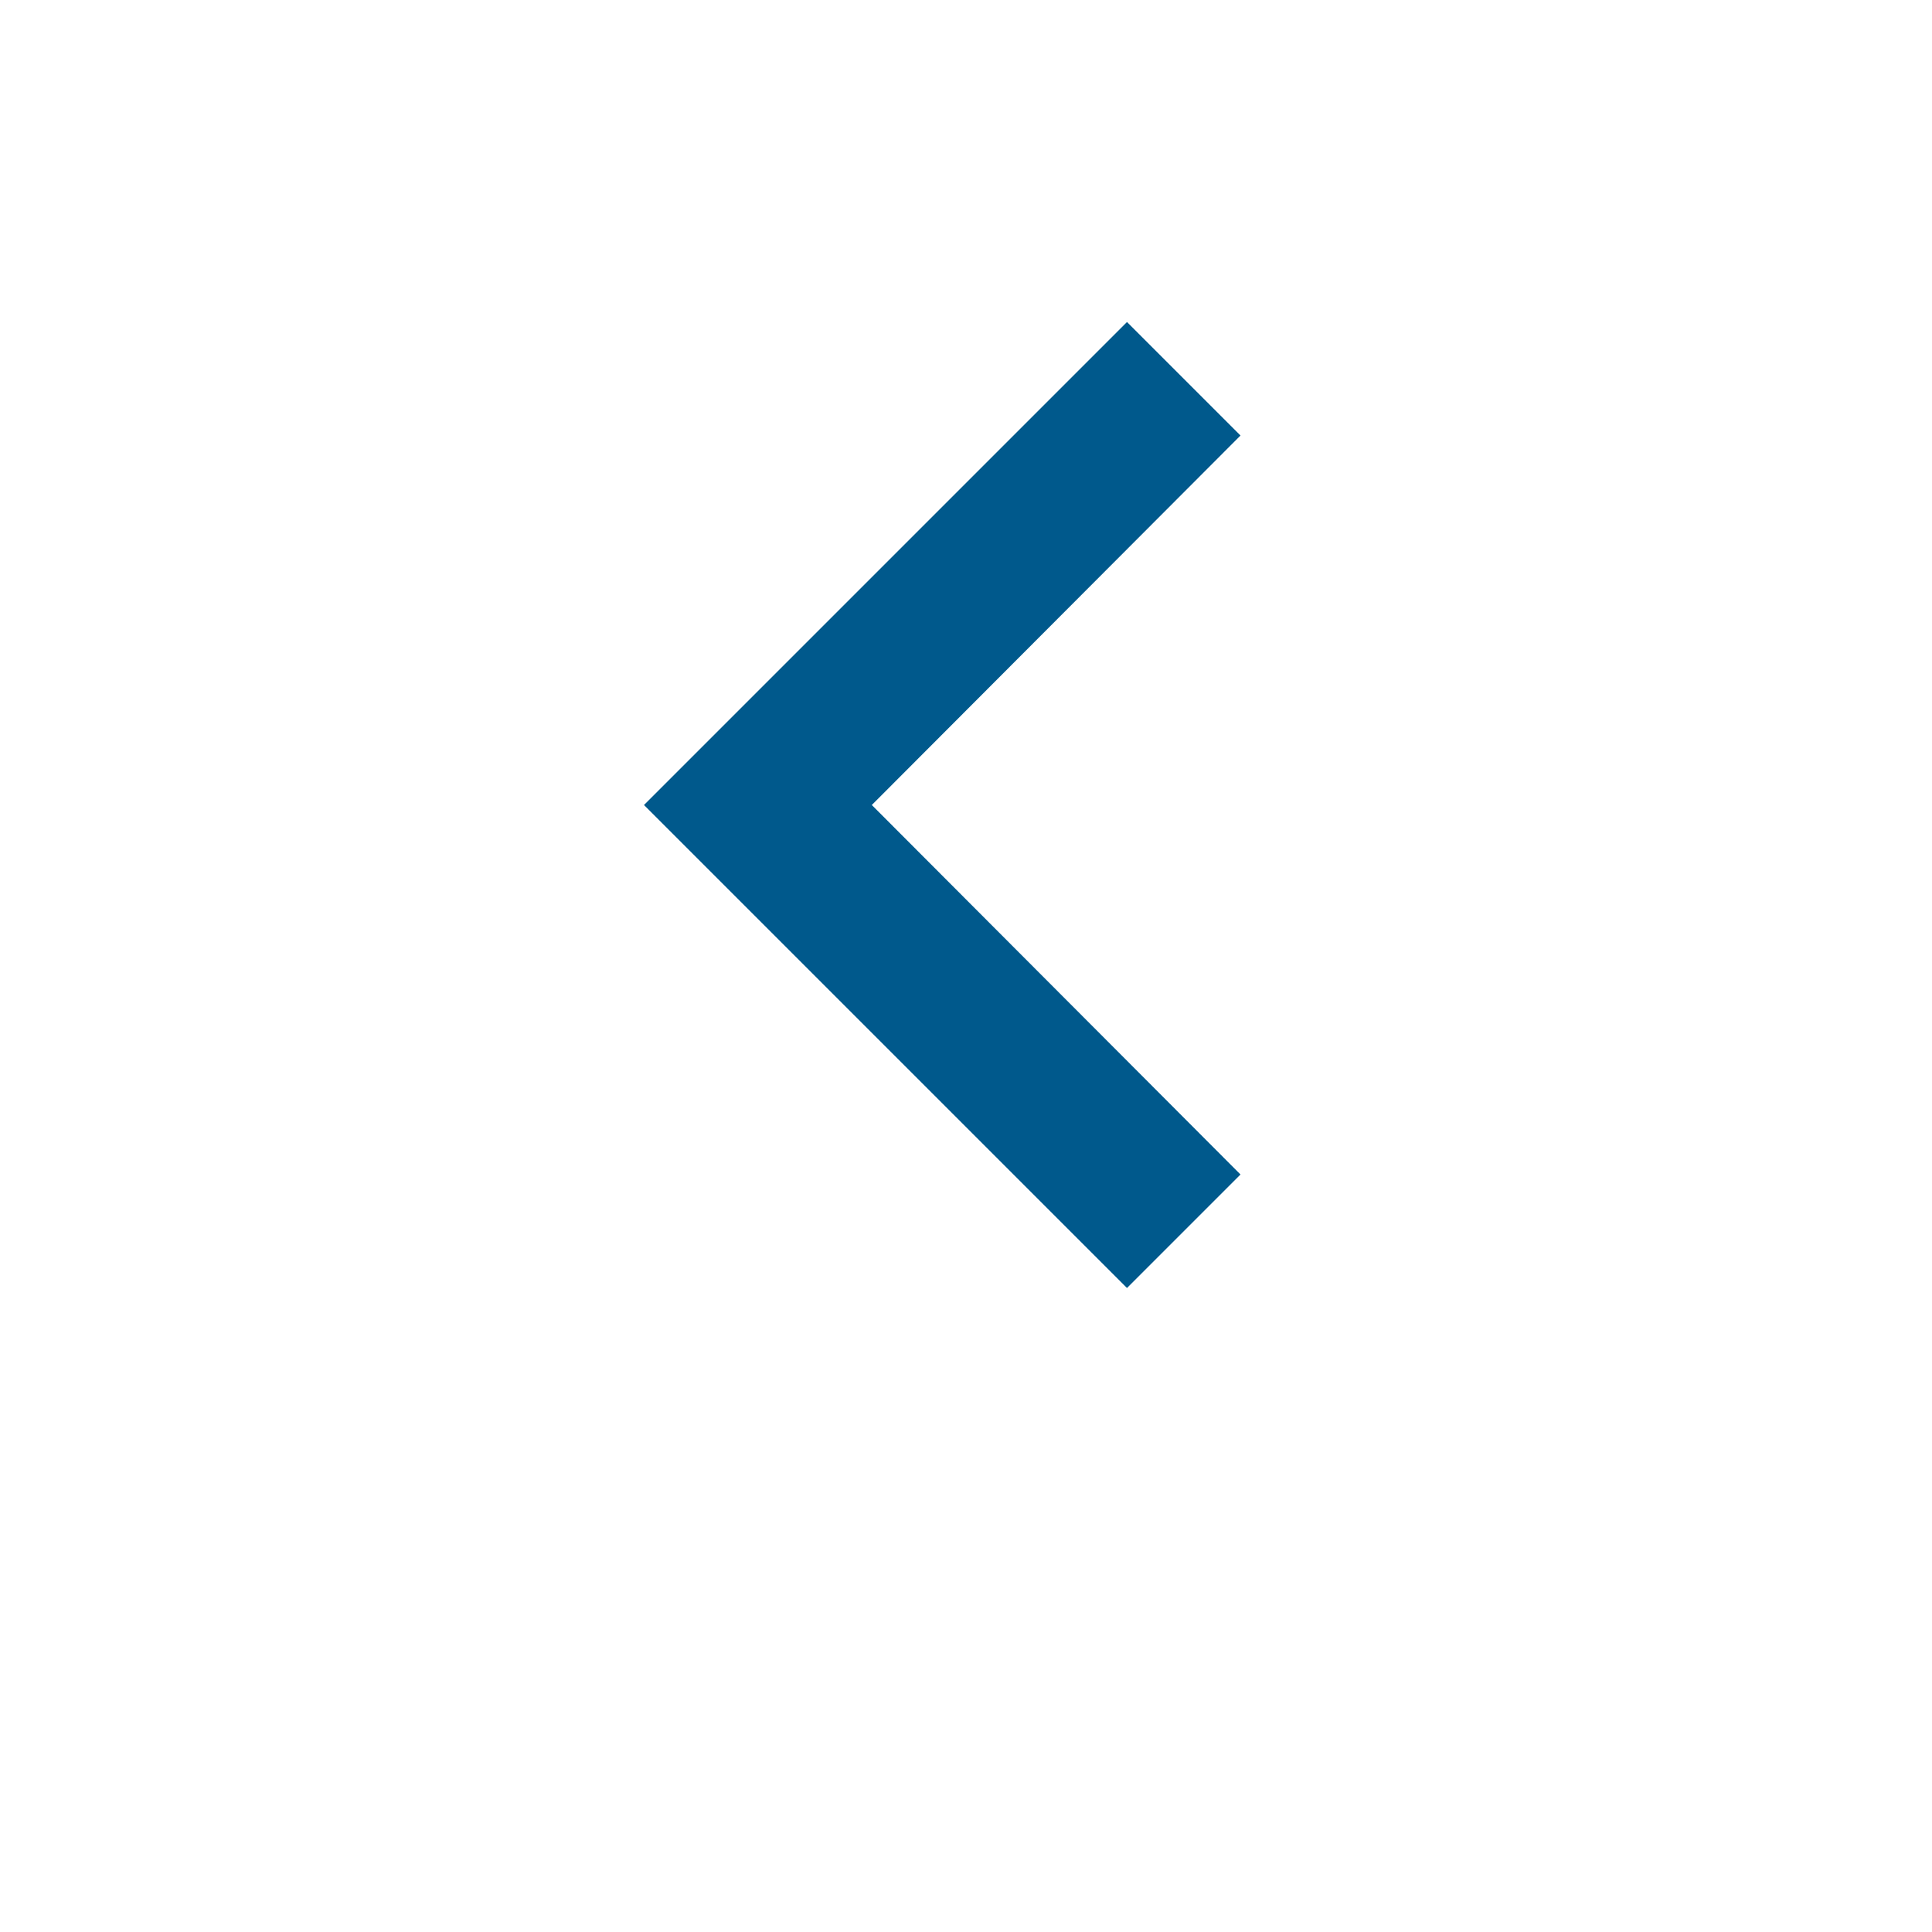
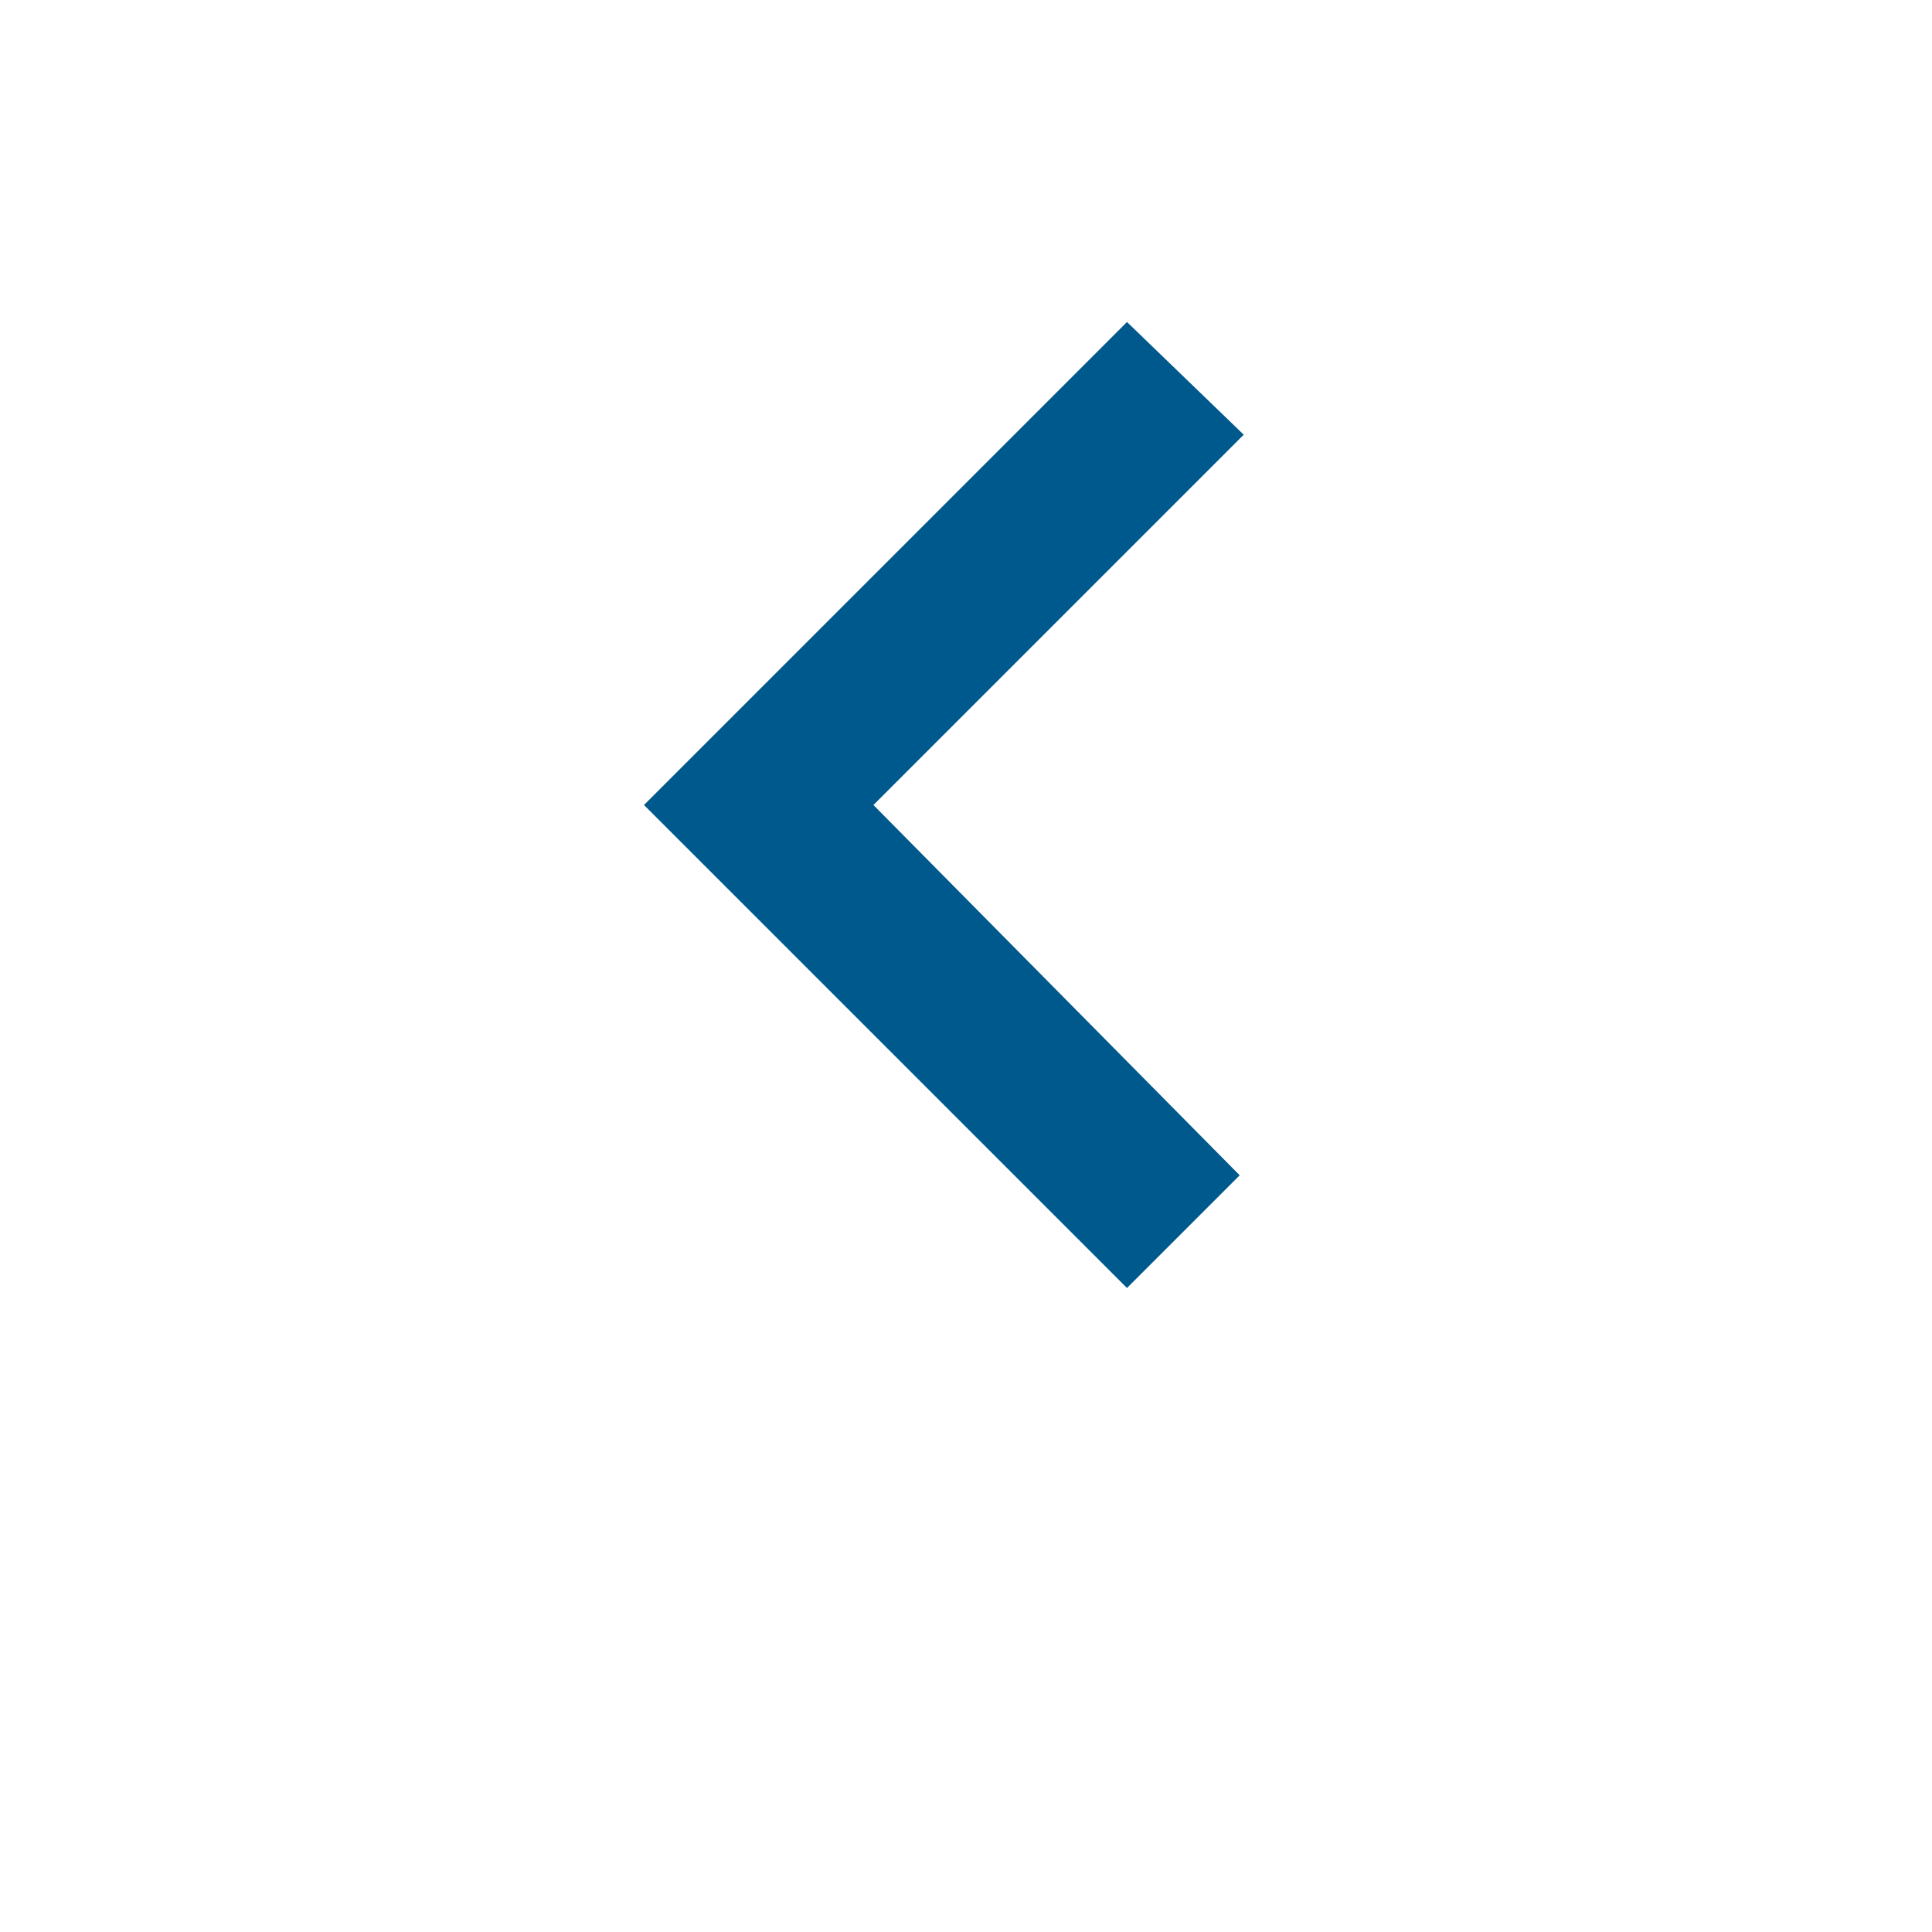
- <svg xmlns="http://www.w3.org/2000/svg" width="48px" height="48px" viewBox="0 0 48 48" version="1.1">
-   <g id="Icon/arrow-left-baseline-defaultblue" stroke="none" stroke-width="1" fill="none" fill-rule="evenodd">
-     <polygon id="Shape" fill="#00598C" transform="translate(23.41, 20) scale(-1, 1) translate(-23.41, -20) " points="16 29.18 25.16 20 16 10.82 18.82 8 30.82 20 18.82 32" />
-   </g>
+ <svg xmlns="http://www.w3.org/2000/svg" version="1.1" x="0px" y="0px" viewBox="0 0 48 48" style="enable-background:new 0 0 48 48;" xml:space="preserve">
+   <style type="text/css">
+ 	.st0{fill-rule:evenodd;clip-rule:evenodd;fill:#00598C;}
+ </style>
+   <path class="st0" d="M30.8,29.2L21.7,20l9.2-9.2L28,8L16,20l12,12L30.8,29.2z" />
</svg>
